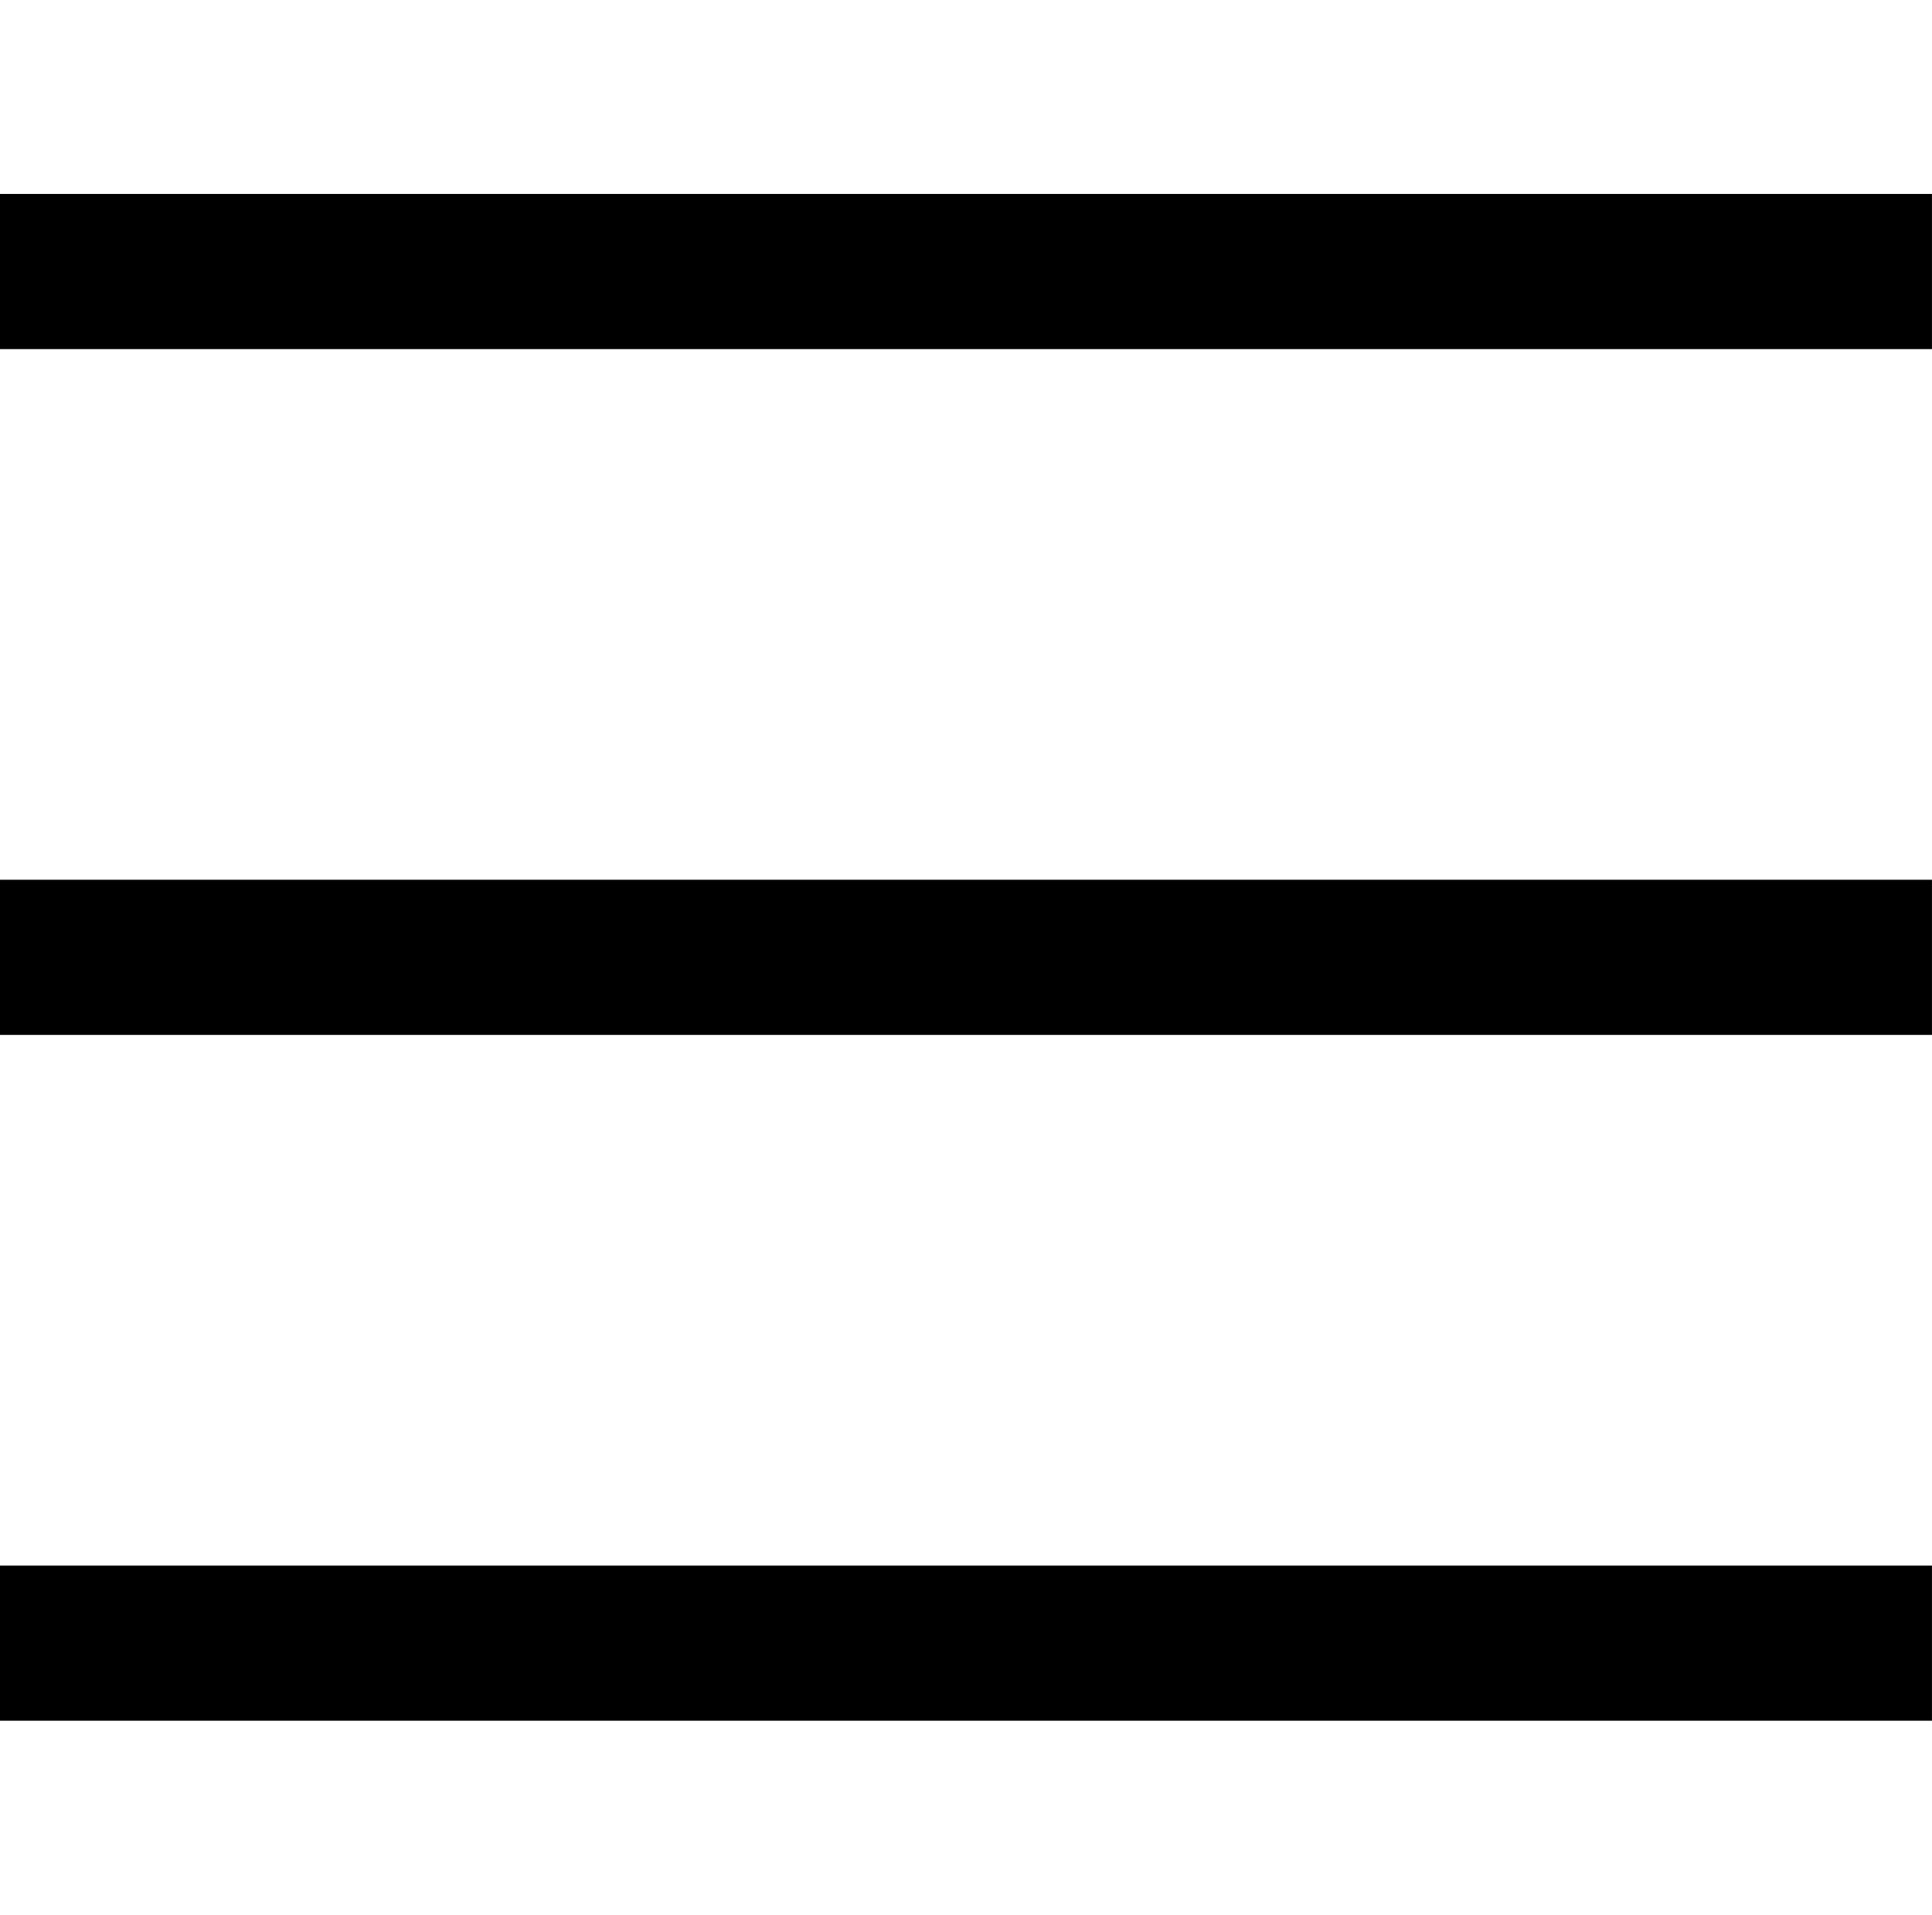
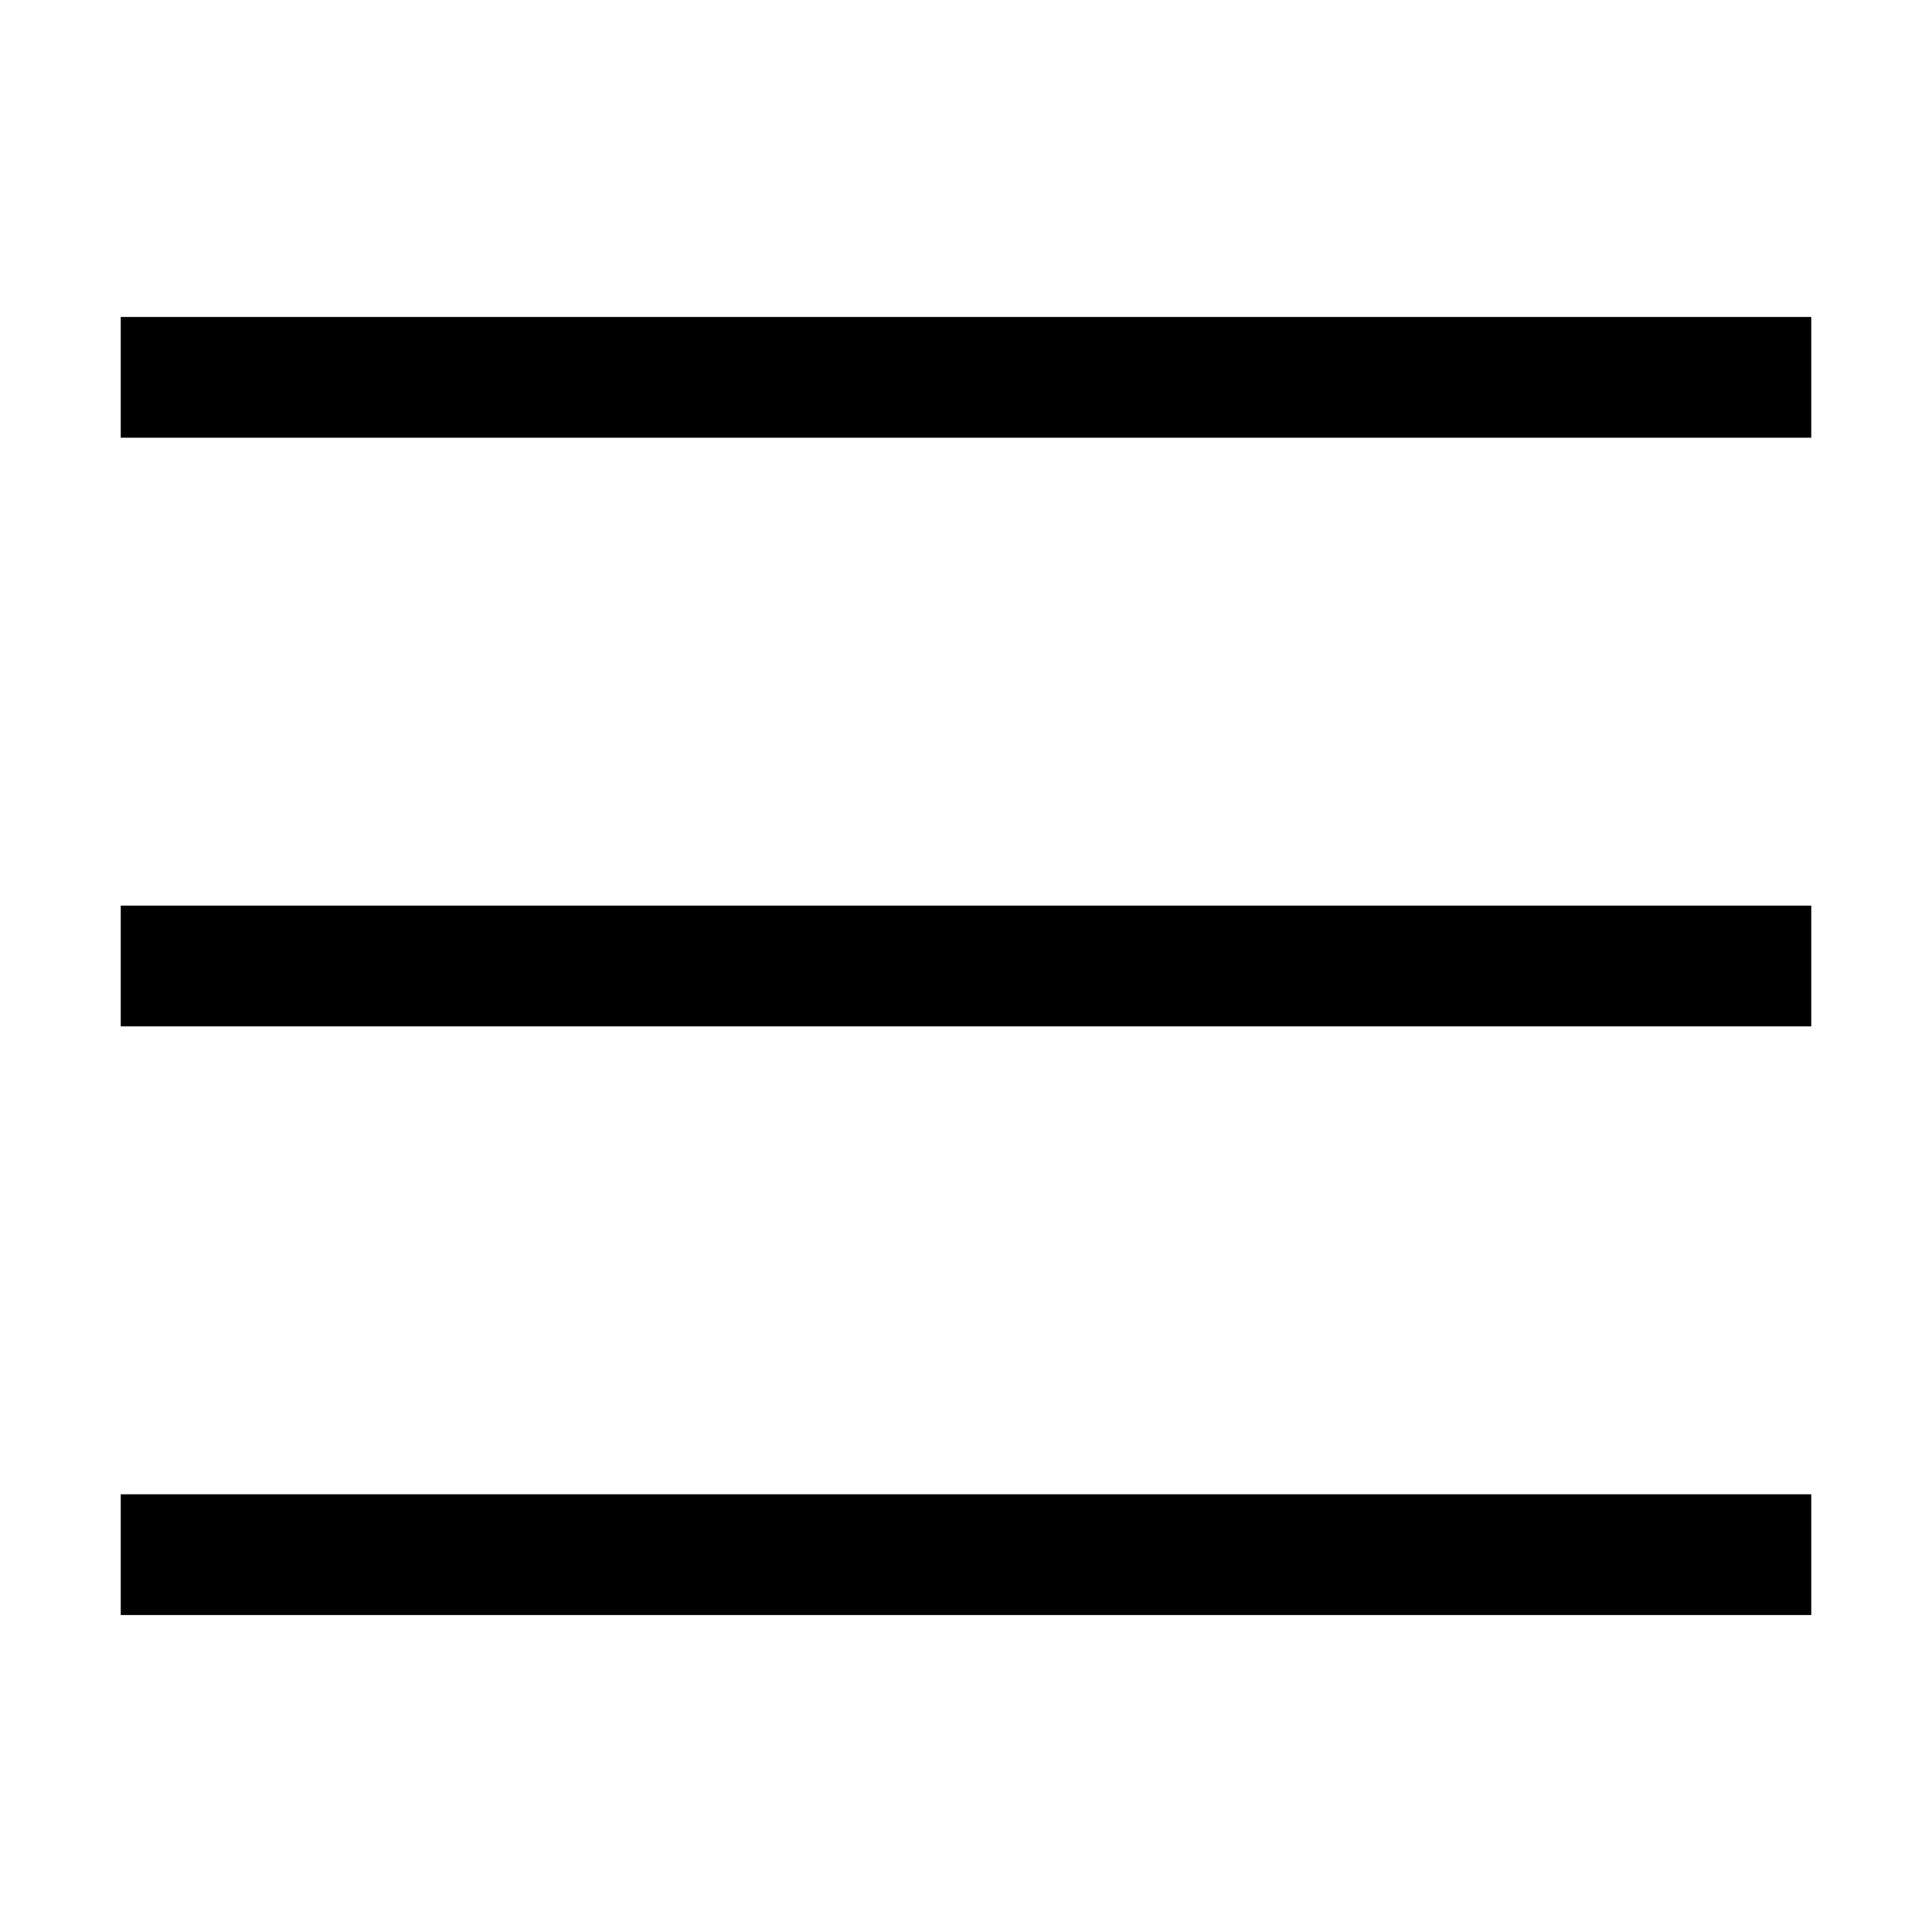
- <svg xmlns="http://www.w3.org/2000/svg" version="1.1" id="Layer_1" x="0px" y="0px" width="49.807px" height="49.359px" viewBox="0 0 49.807 49.359" enable-background="new 0 0 49.807 49.359" xml:space="preserve">
-   <line fill="none" stroke="#000000" stroke-width="4" stroke-miterlimit="10" x1="0" y1="7" x2="49.806" y2="7" />
-   <line fill="none" stroke="#000000" stroke-width="4" stroke-miterlimit="10" x1="0" y1="42.36" x2="49.806" y2="42.36" />
-   <line fill="none" stroke="#000000" stroke-width="4" stroke-miterlimit="10" x1="0" y1="24.68" x2="49.806" y2="24.68" />
+ <svg xmlns="http://www.w3.org/2000/svg" width="64px" height="64px" viewBox="0 0 64 64" version="1.1">
+   <defs />
+   <g id="evo-icon" stroke="none" stroke-width="1" fill="none" fill-rule="evenodd">
+     <g id="menu-book" stroke="#000000" stroke-width="4">
+       <path d="M4,12.5 L60,12.5" id="line1" />
+       <path d="M4,32 L60,32" id="line2" />
+       <path d="M4,51.5 L60,51.5" id="line3" />
+     </g>
+   </g>
</svg>
